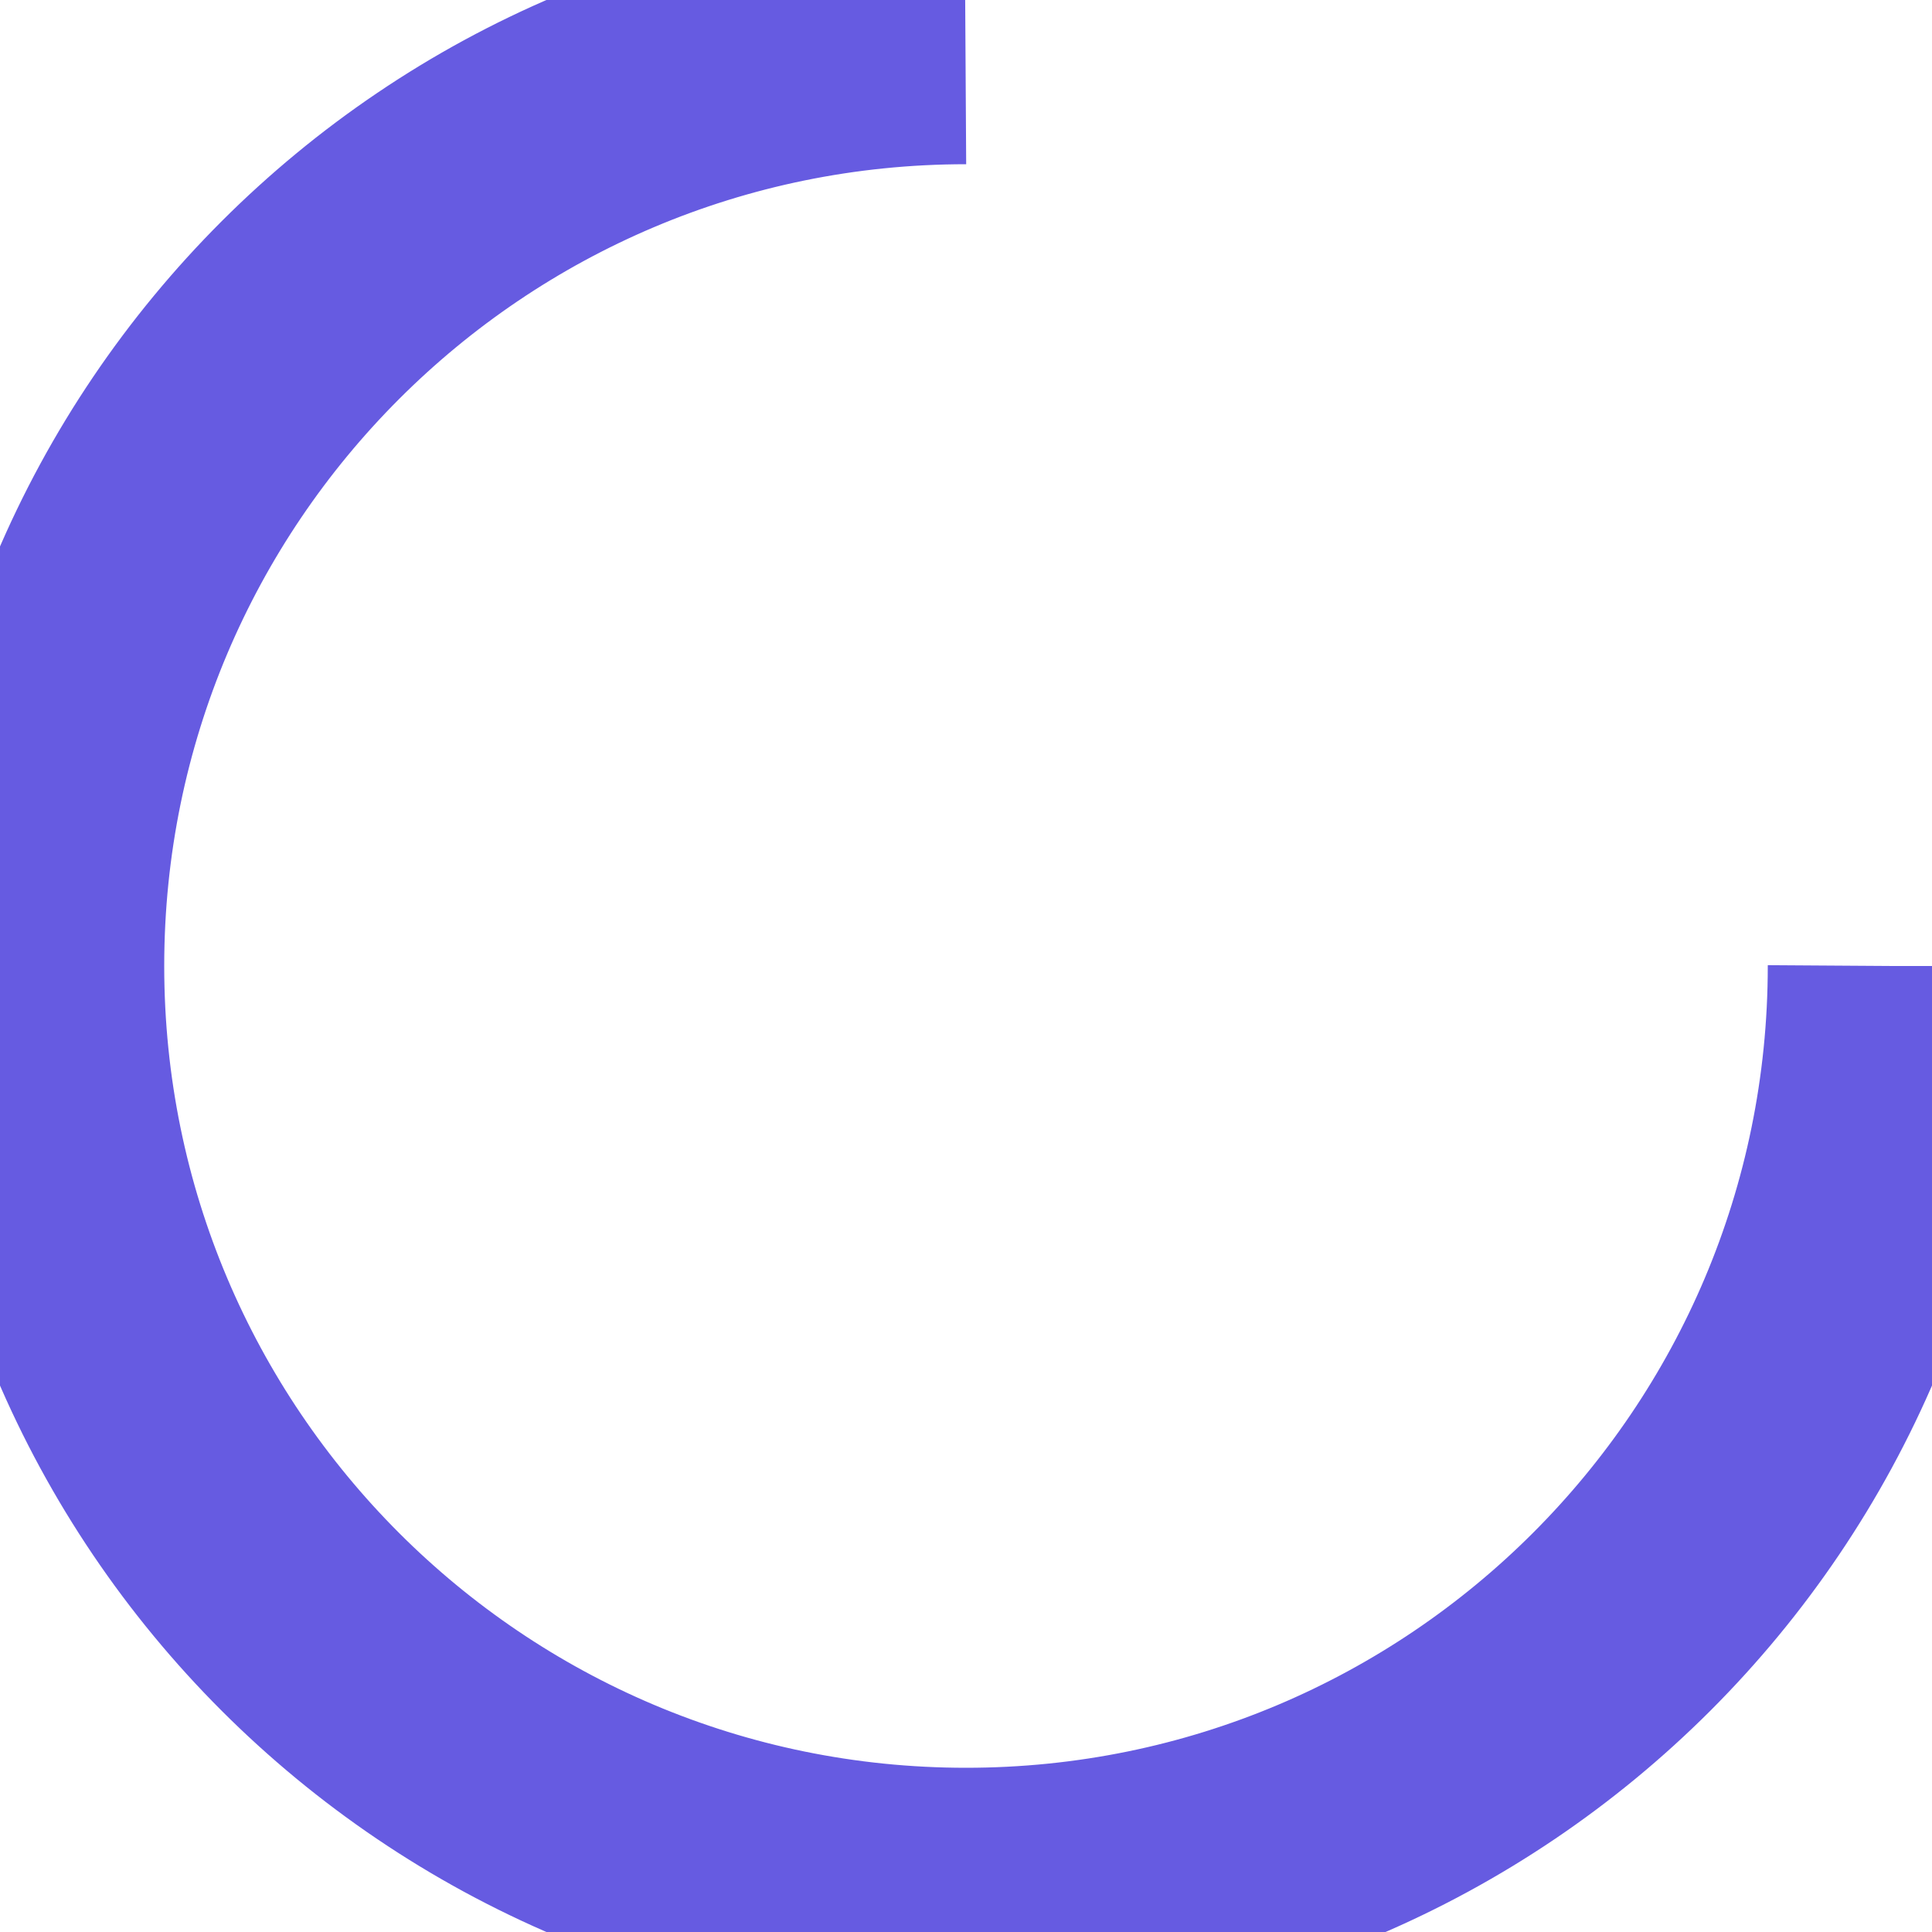
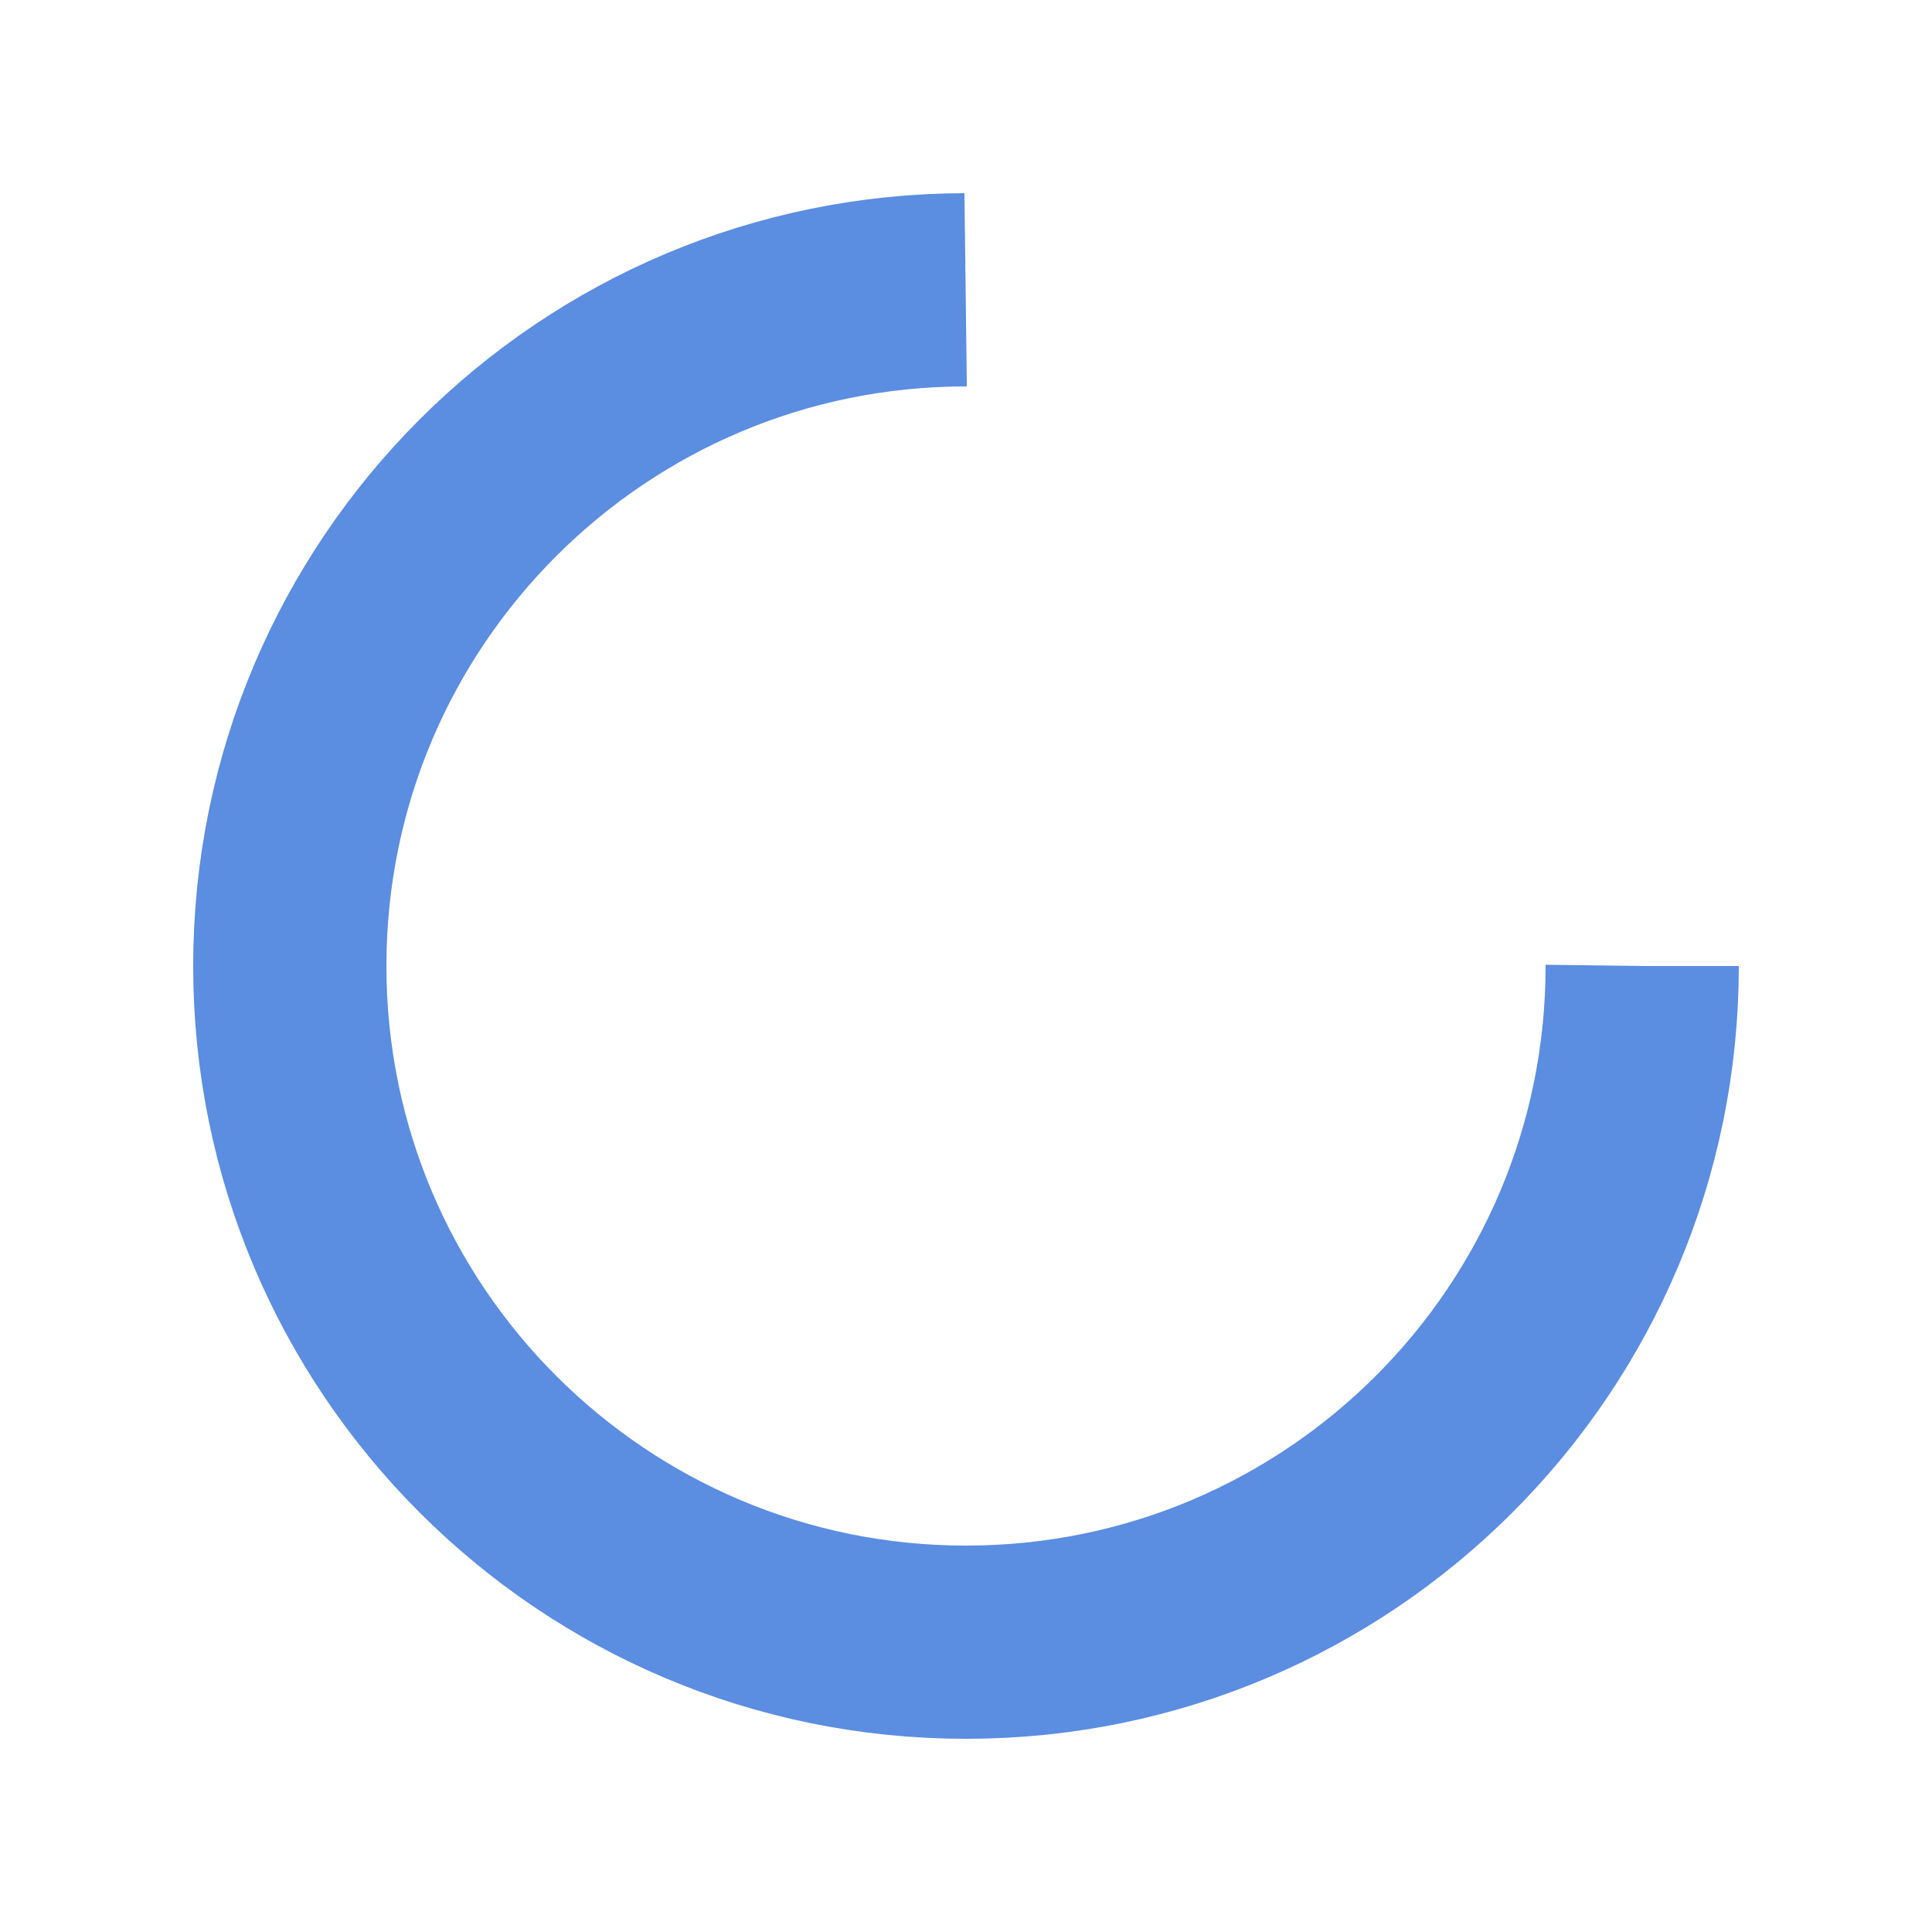
- <svg xmlns="http://www.w3.org/2000/svg" style="margin: auto; background: rgb(255, 255, 255) none repeat scroll 0% 0%; display: block; shape-rendering: auto;" width="204px" height="204px" viewBox="0 0 100 100" preserveAspectRatio="xMidYMid">
-   <circle cx="50" cy="50" fill="none" stroke="#665be1" stroke-width="13" r="48" stroke-dasharray="226.195 77.398">
-     <animateTransform attributeName="transform" type="rotate" repeatCount="indefinite" dur="1.639s" values="0 50 50;360 50 50" keyTimes="0;1" />
+ <svg xmlns="http://www.w3.org/2000/svg" style="margin: auto; background: rgb(255, 255, 255) none repeat scroll 0% 0%; display: block; shape-rendering: auto;" width="200px" height="200px" viewBox="0 0 100 100" preserveAspectRatio="xMidYMid">
+   <circle cx="50" cy="50" fill="none" stroke="#5b8de1" stroke-width="10" r="35" stroke-dasharray="164.934 56.978">
+     <animateTransform attributeName="transform" type="rotate" repeatCount="indefinite" dur="1s" values="0 50 50;360 50 50" keyTimes="0;1" />
  </circle>
</svg>
